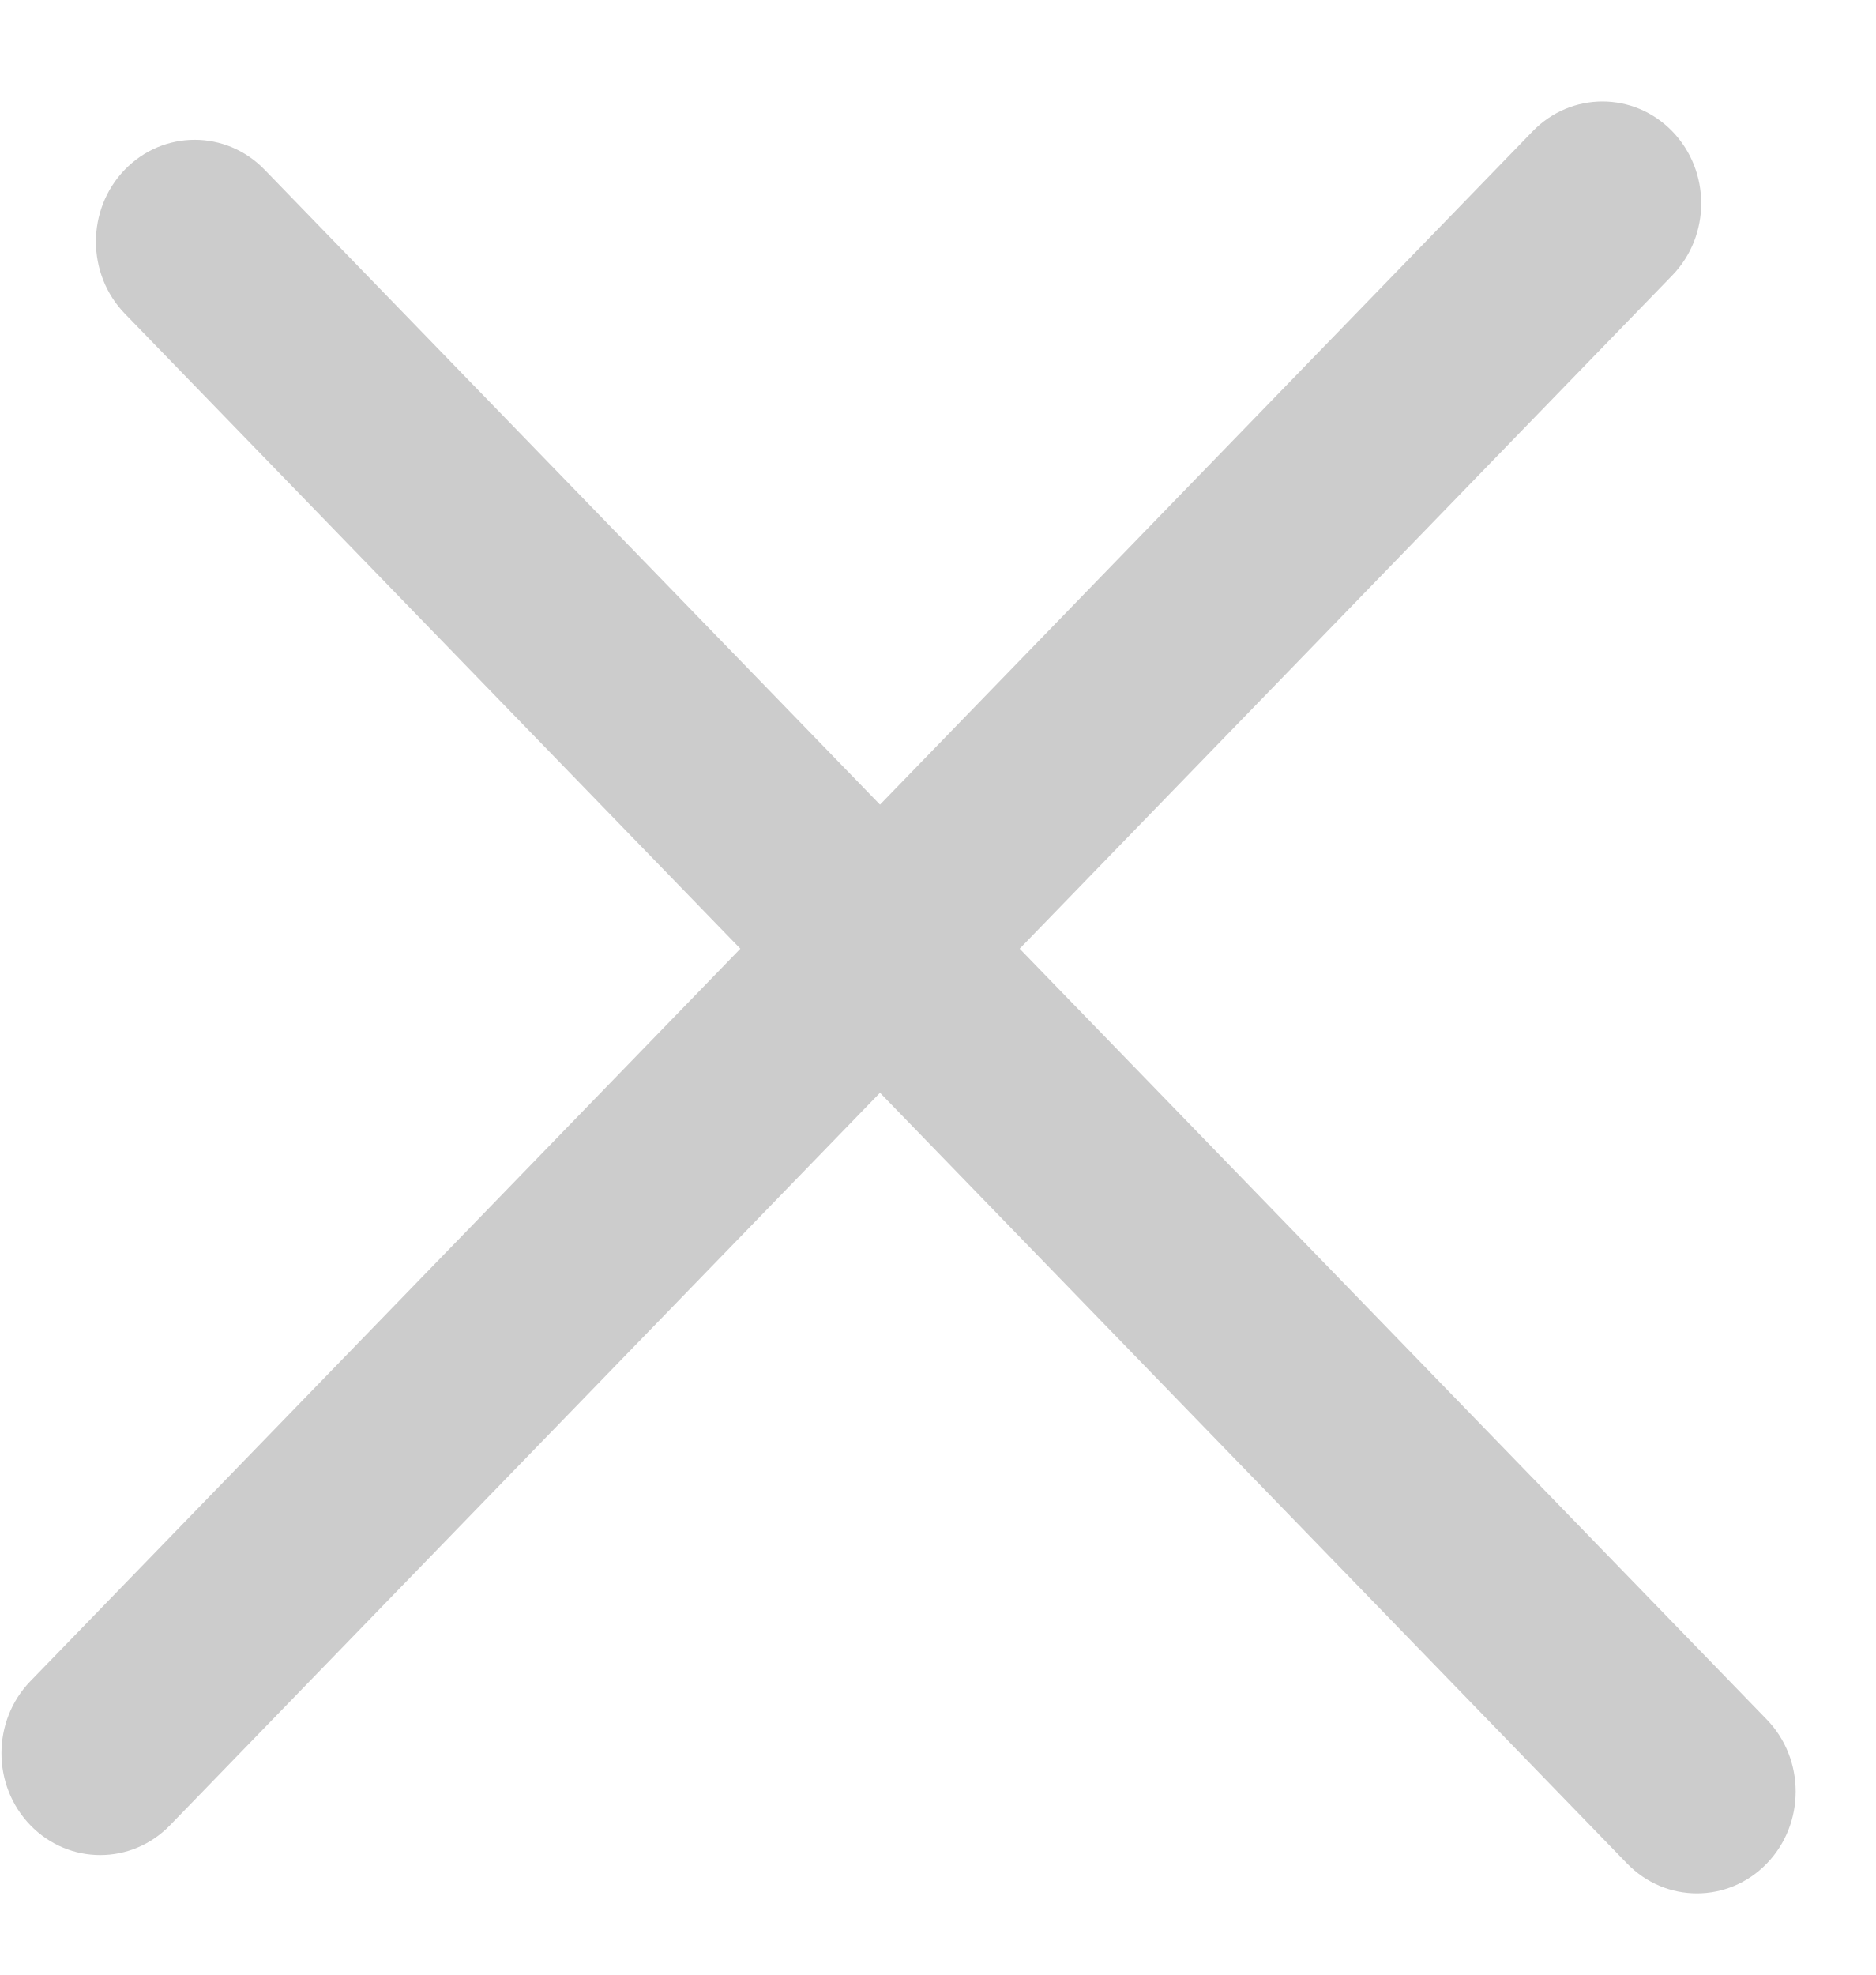
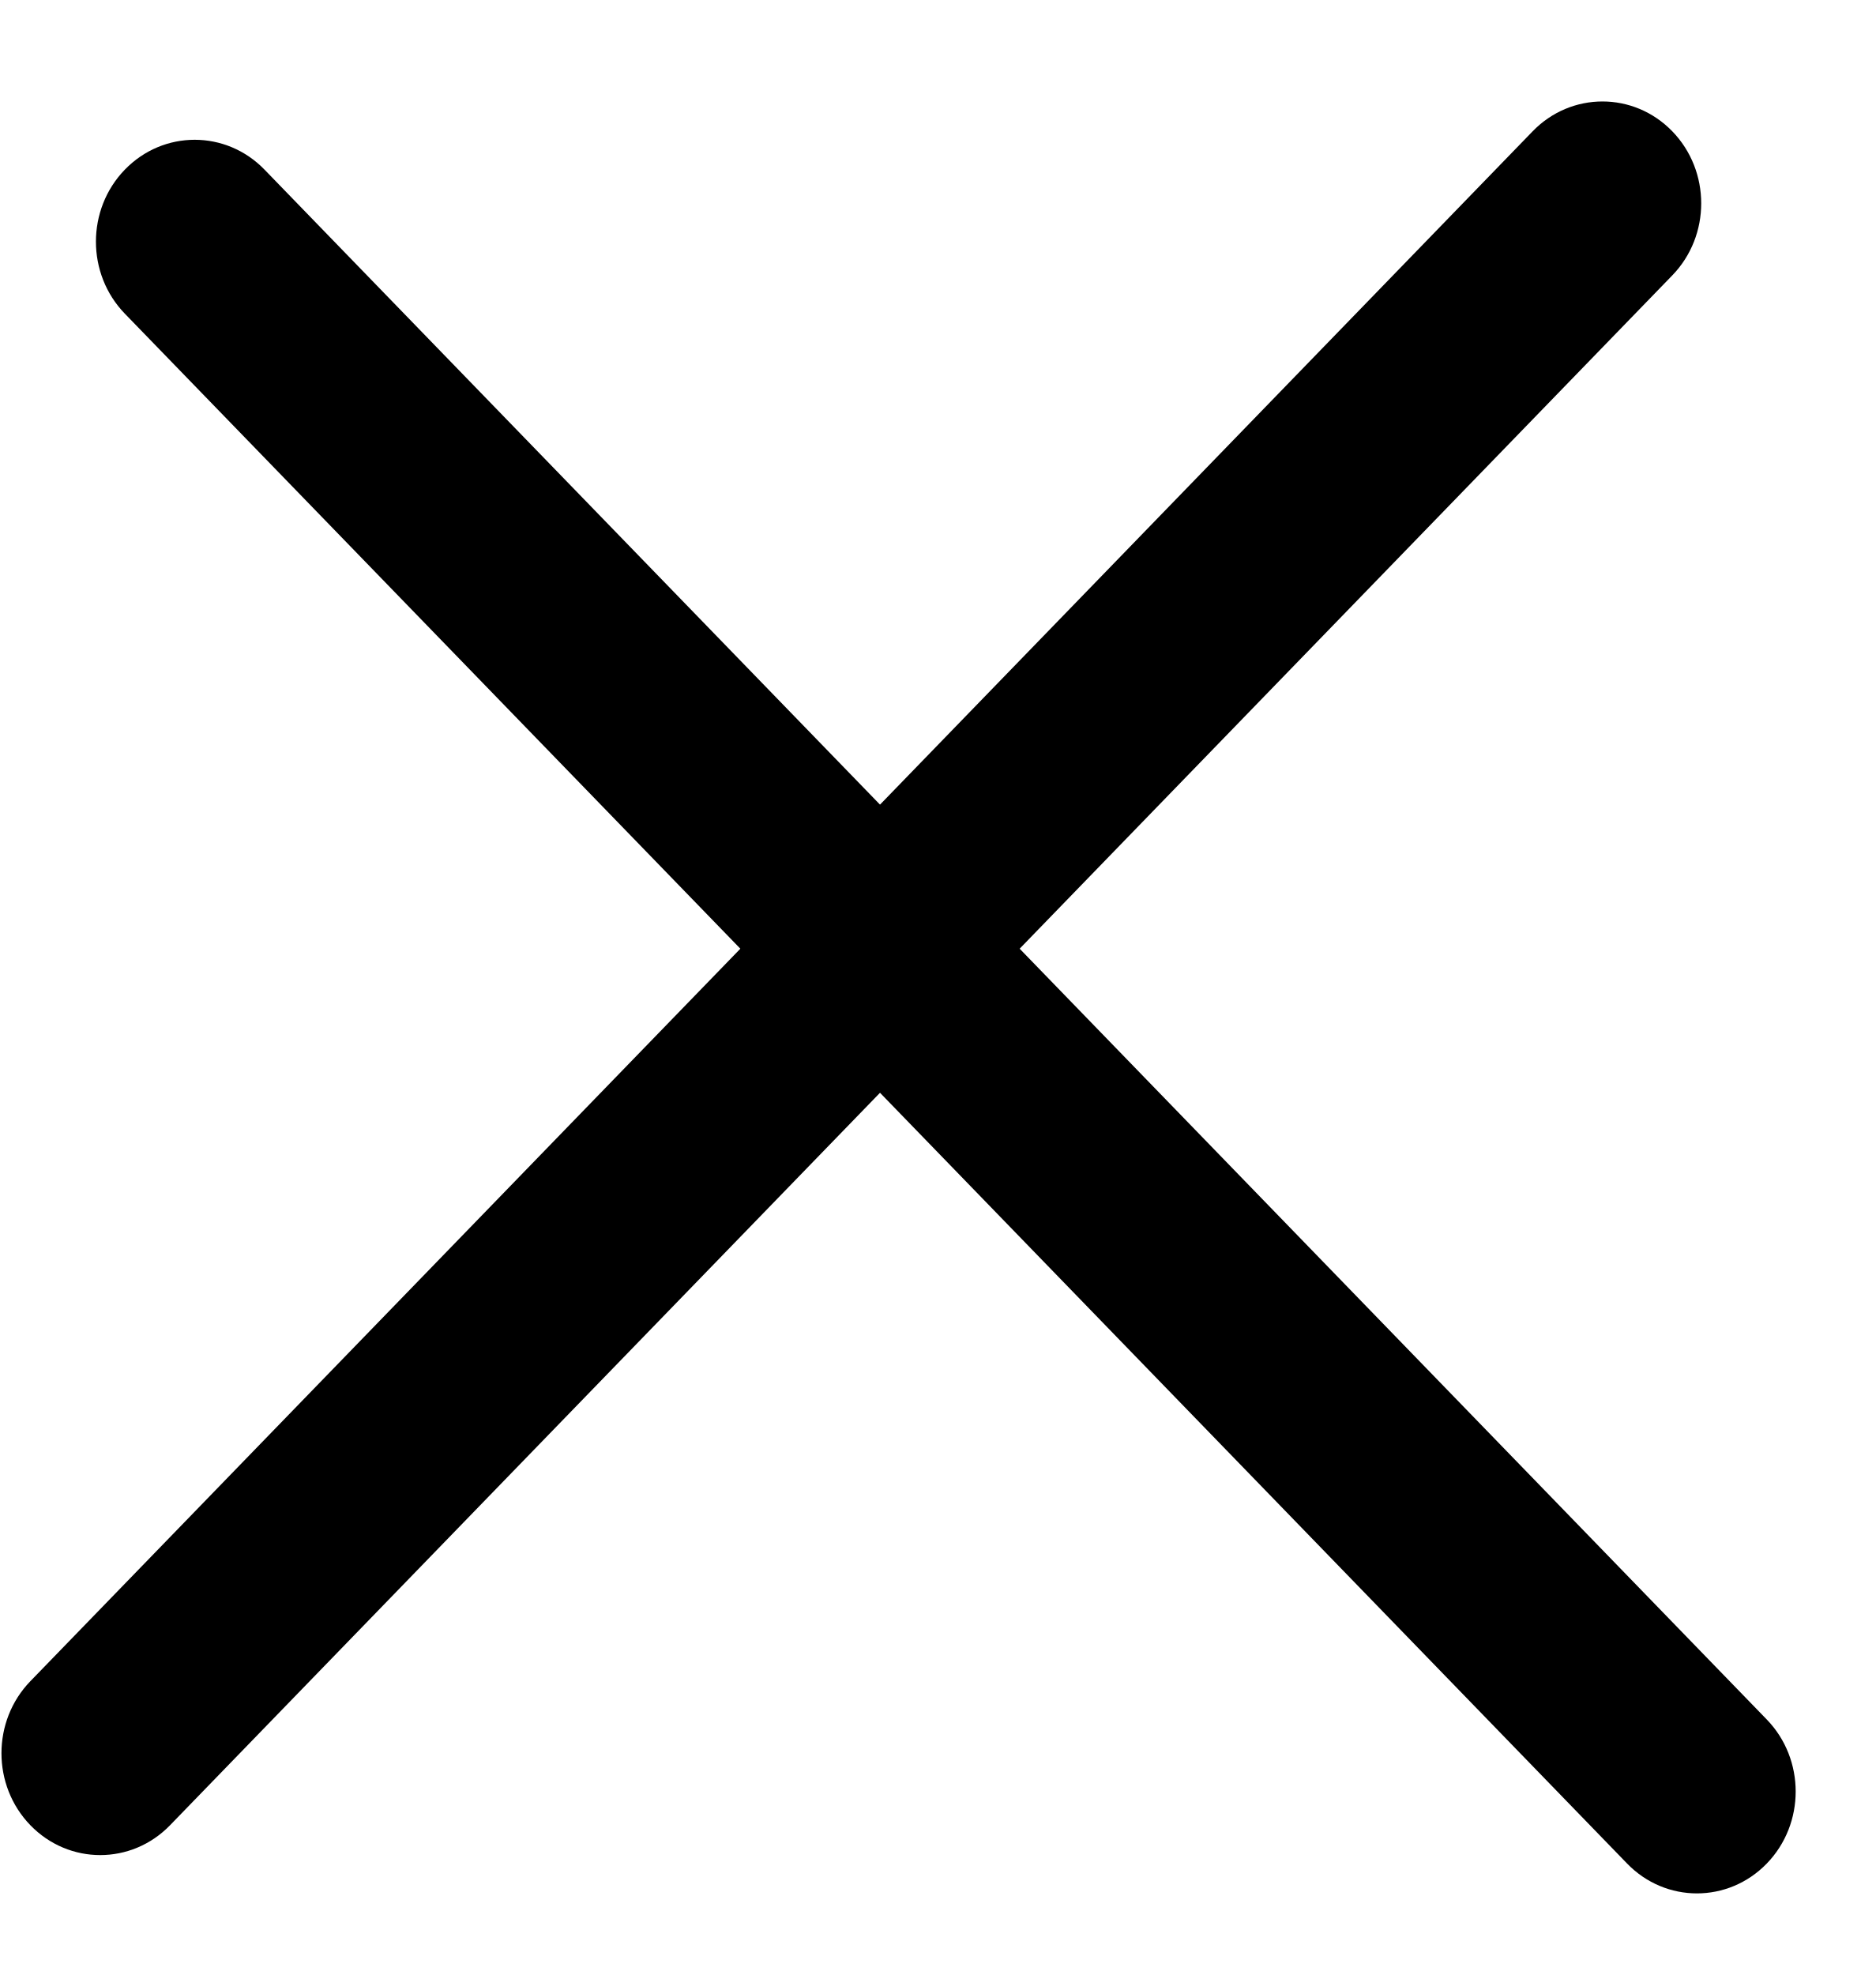
<svg xmlns="http://www.w3.org/2000/svg" width="19" height="20" viewBox="0 0 19 20" fill="none">
-   <rect width="23.891" height="2.032" rx="1.016" transform="matrix(0.69604 0.718003 -0.69604 0.718003 1.97168 0.988155)" fill="#CCCCCC" />
-   <rect width="23.891" height="2.032" rx="1.016" transform="matrix(0.69604 -0.718003 0.69604 0.718003 -0.399414 17.754)" fill="#CCCCCC" />
+   <rect width="23.891" height="2.032" rx="1.016" transform="matrix(0.69604 0.718003 -0.69604 0.718003 1.97168 0.988155)" fill="currentColor" />
+   <rect width="23.891" height="2.032" rx="1.016" transform="matrix(0.69604 -0.718003 0.69604 0.718003 -0.399414 17.754)" fill="currentColor" />
</svg>
